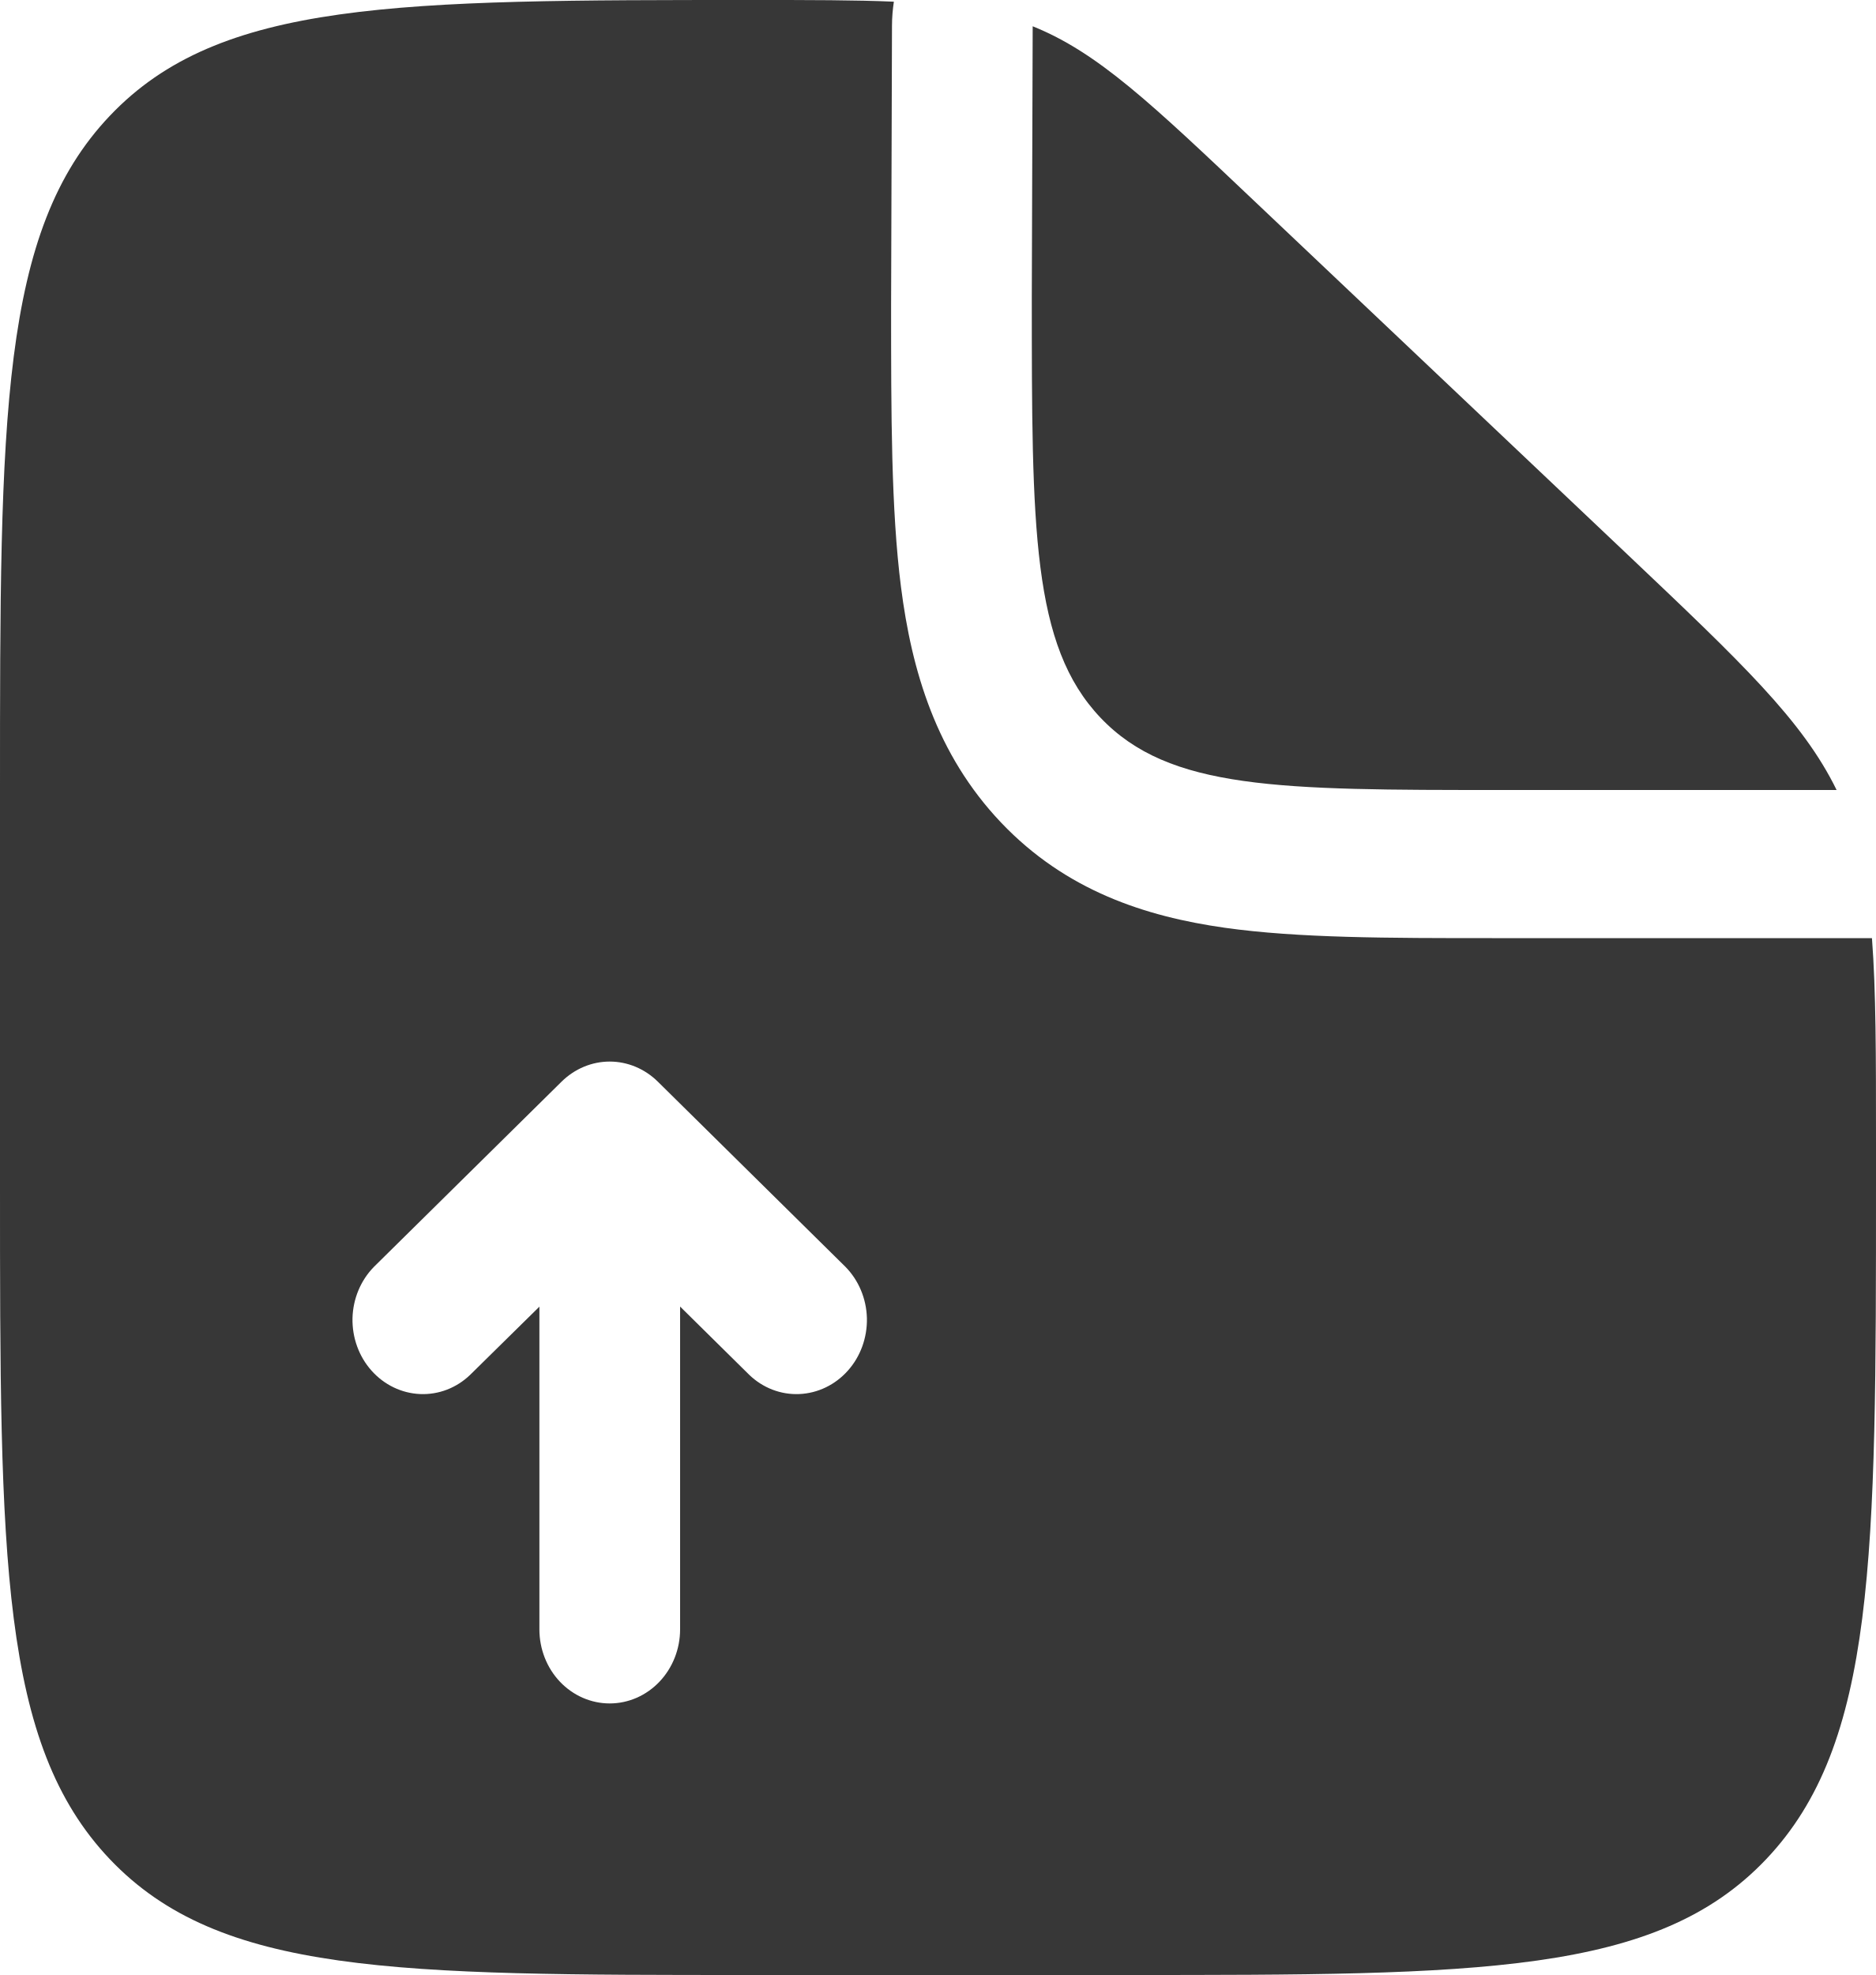
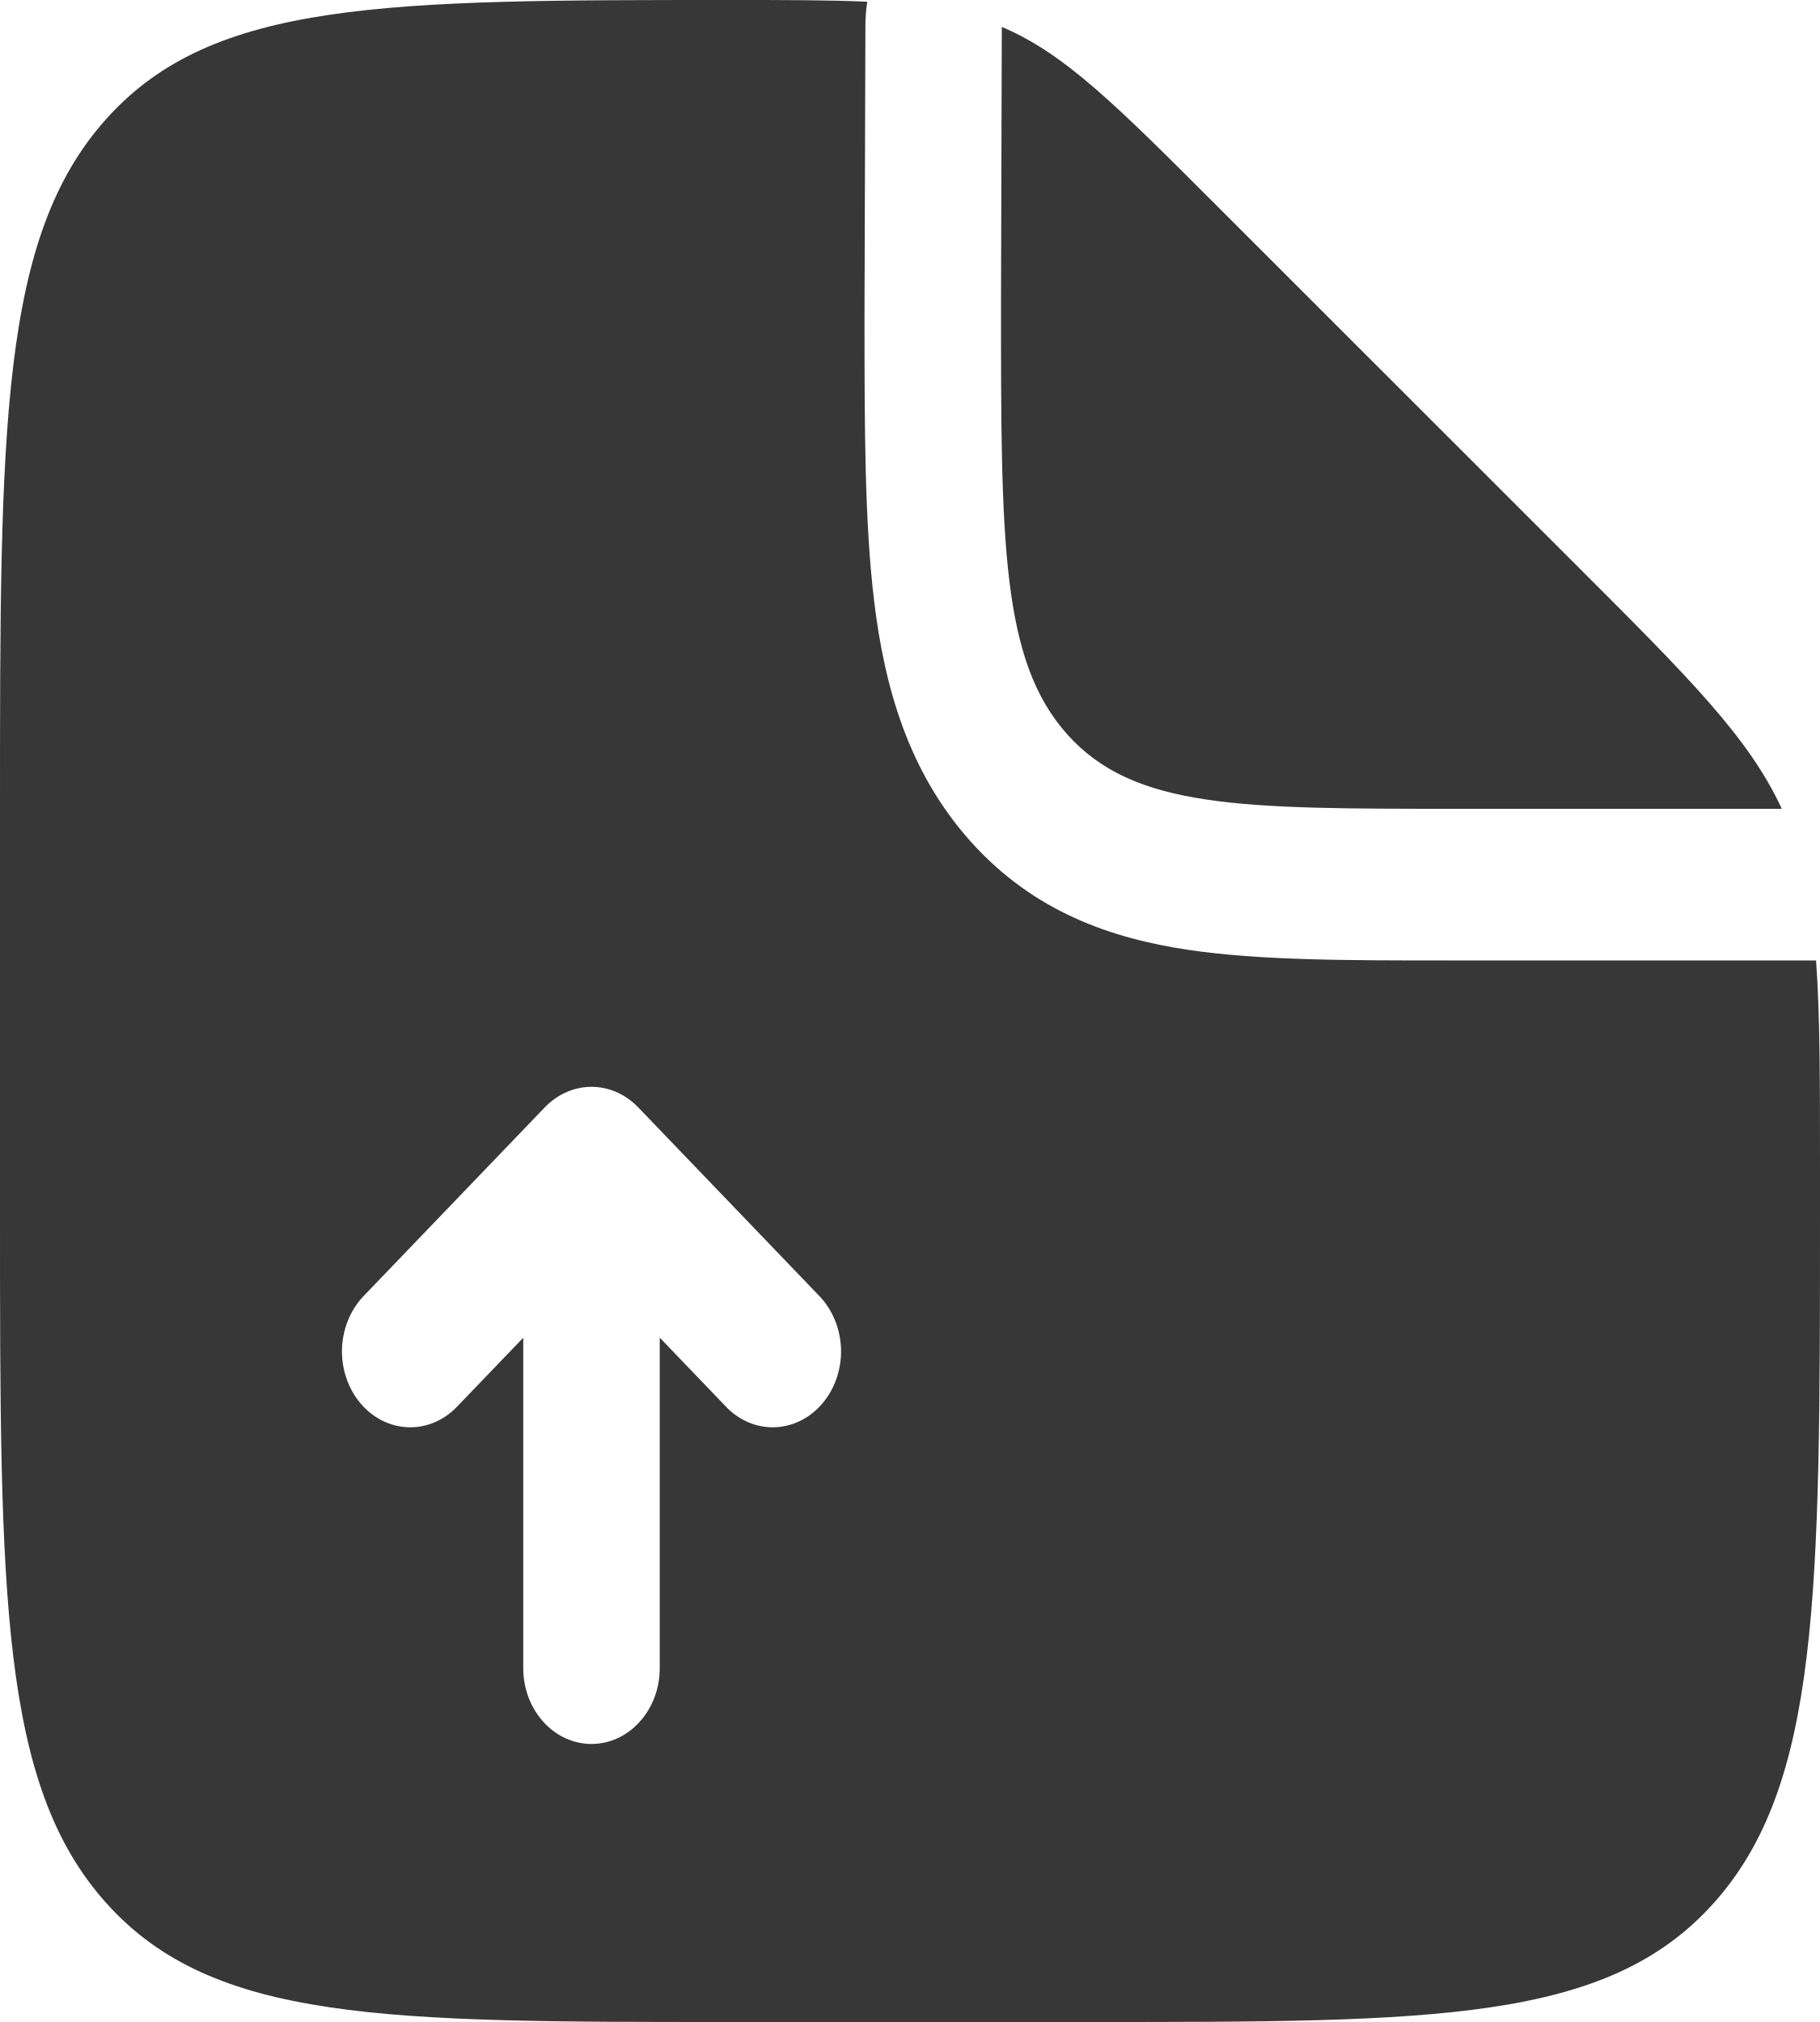
- <svg xmlns="http://www.w3.org/2000/svg" width="19" height="20" viewBox="0 0 19 20" fill="none">
-   <path d="M16.485 5.617L12.723 2.054C11.652 1.039 11.117 0.531 10.459 0.266L10.45 3C10.45 5.357 10.45 6.536 11.146 7.268C11.841 8 12.961 8 15.2 8H18.601C18.257 7.296 17.64 6.712 16.485 5.617Z" fill="#373737" />
-   <path fill-rule="evenodd" clip-rule="evenodd" d="M7.6 20H11.4C14.982 20 16.774 20 17.887 18.828C18.999 17.656 19 15.771 19 12V11.563C19 10.69 19 10.034 18.959 9.5H15.11C14.068 9.5 13.146 9.5 12.404 9.395C11.6 9.281 10.795 9.02 10.138 8.329C9.481 7.637 9.233 6.79 9.125 5.943C9.025 5.162 9.025 4.193 9.025 3.095L9.034 0.261C9.034 0.178 9.041 0.097 9.053 0.017C8.665 -4.09782e-08 8.204 0 7.628 0C4.027 0 2.226 -1.19209e-07 1.113 1.172C-1.13249e-07 2.343 0 4.229 0 8V12C0 15.771 -1.13249e-07 17.657 1.113 18.828C2.227 19.999 4.018 20 7.6 20ZM6.662 10.953C6.53 10.823 6.356 10.75 6.175 10.75C5.994 10.75 5.82 10.823 5.688 10.953L3.788 12.828C3.653 12.965 3.575 13.152 3.57 13.349C3.566 13.546 3.635 13.737 3.763 13.88C3.891 14.024 4.068 14.109 4.255 14.117C4.442 14.125 4.624 14.055 4.762 13.922L5.463 13.232V16.5C5.463 16.699 5.538 16.89 5.671 17.03C5.805 17.171 5.986 17.25 6.175 17.25C6.364 17.25 6.545 17.171 6.679 17.03C6.812 16.89 6.888 16.699 6.888 16.5V13.231L7.588 13.922C7.726 14.055 7.908 14.125 8.095 14.117C8.282 14.109 8.459 14.024 8.587 13.88C8.715 13.737 8.784 13.546 8.78 13.349C8.775 13.152 8.697 12.965 8.562 12.828L6.662 10.953Z" fill="#373737" />
+ <svg xmlns="http://www.w3.org/2000/svg" width="18" height="20" viewBox="0 0 18 20" fill="none">
+   <path d="M15.617 5.617L12.053 2.054C11.039 1.039 10.532 0.531 9.908 0.266L9.9 3C9.9 5.357 9.9 6.536 10.559 7.268C11.218 8 12.279 8 14.4 8H17.622C17.297 7.296 16.712 6.712 15.617 5.617Z" fill="#373737" />
+   <path fill-rule="evenodd" clip-rule="evenodd" d="M7.2 20H10.8C14.194 20 15.891 20 16.945 18.828C17.999 17.656 18 15.771 18 12V11.563C18 10.69 18 10.034 17.961 9.5H14.315C13.327 9.5 12.454 9.5 11.751 9.395C10.989 9.281 10.227 9.02 9.605 8.329C8.982 7.637 8.747 6.79 8.645 5.943C8.55 5.162 8.55 4.193 8.55 3.095L8.559 0.261C8.559 0.178 8.565 0.097 8.577 0.017C8.209 -4.09782e-08 7.772 0 7.227 0C3.815 0 2.109 -1.19209e-07 1.055 1.172C-1.07288e-07 2.343 0 4.229 0 8V12C0 15.771 -1.07288e-07 17.657 1.055 18.828C2.11 19.999 3.806 20 7.2 20ZM6.312 10.953C6.187 10.823 6.022 10.75 5.85 10.75C5.678 10.75 5.513 10.823 5.388 10.953L3.588 12.828C3.461 12.965 3.387 13.152 3.382 13.349C3.378 13.546 3.444 13.737 3.565 13.88C3.686 14.024 3.853 14.109 4.031 14.117C4.208 14.125 4.381 14.055 4.512 13.922L5.175 13.232V16.5C5.175 16.699 5.246 16.89 5.373 17.03C5.499 17.171 5.671 17.25 5.85 17.25C6.029 17.25 6.201 17.171 6.327 17.03C6.454 16.89 6.525 16.699 6.525 16.5V13.231L7.188 13.922C7.319 14.055 7.492 14.125 7.669 14.117C7.847 14.109 8.014 14.024 8.135 13.88C8.256 13.737 8.322 13.546 8.318 13.349C8.313 13.152 8.239 12.965 8.112 12.828L6.312 10.953Z" fill="#373737" />
</svg>
